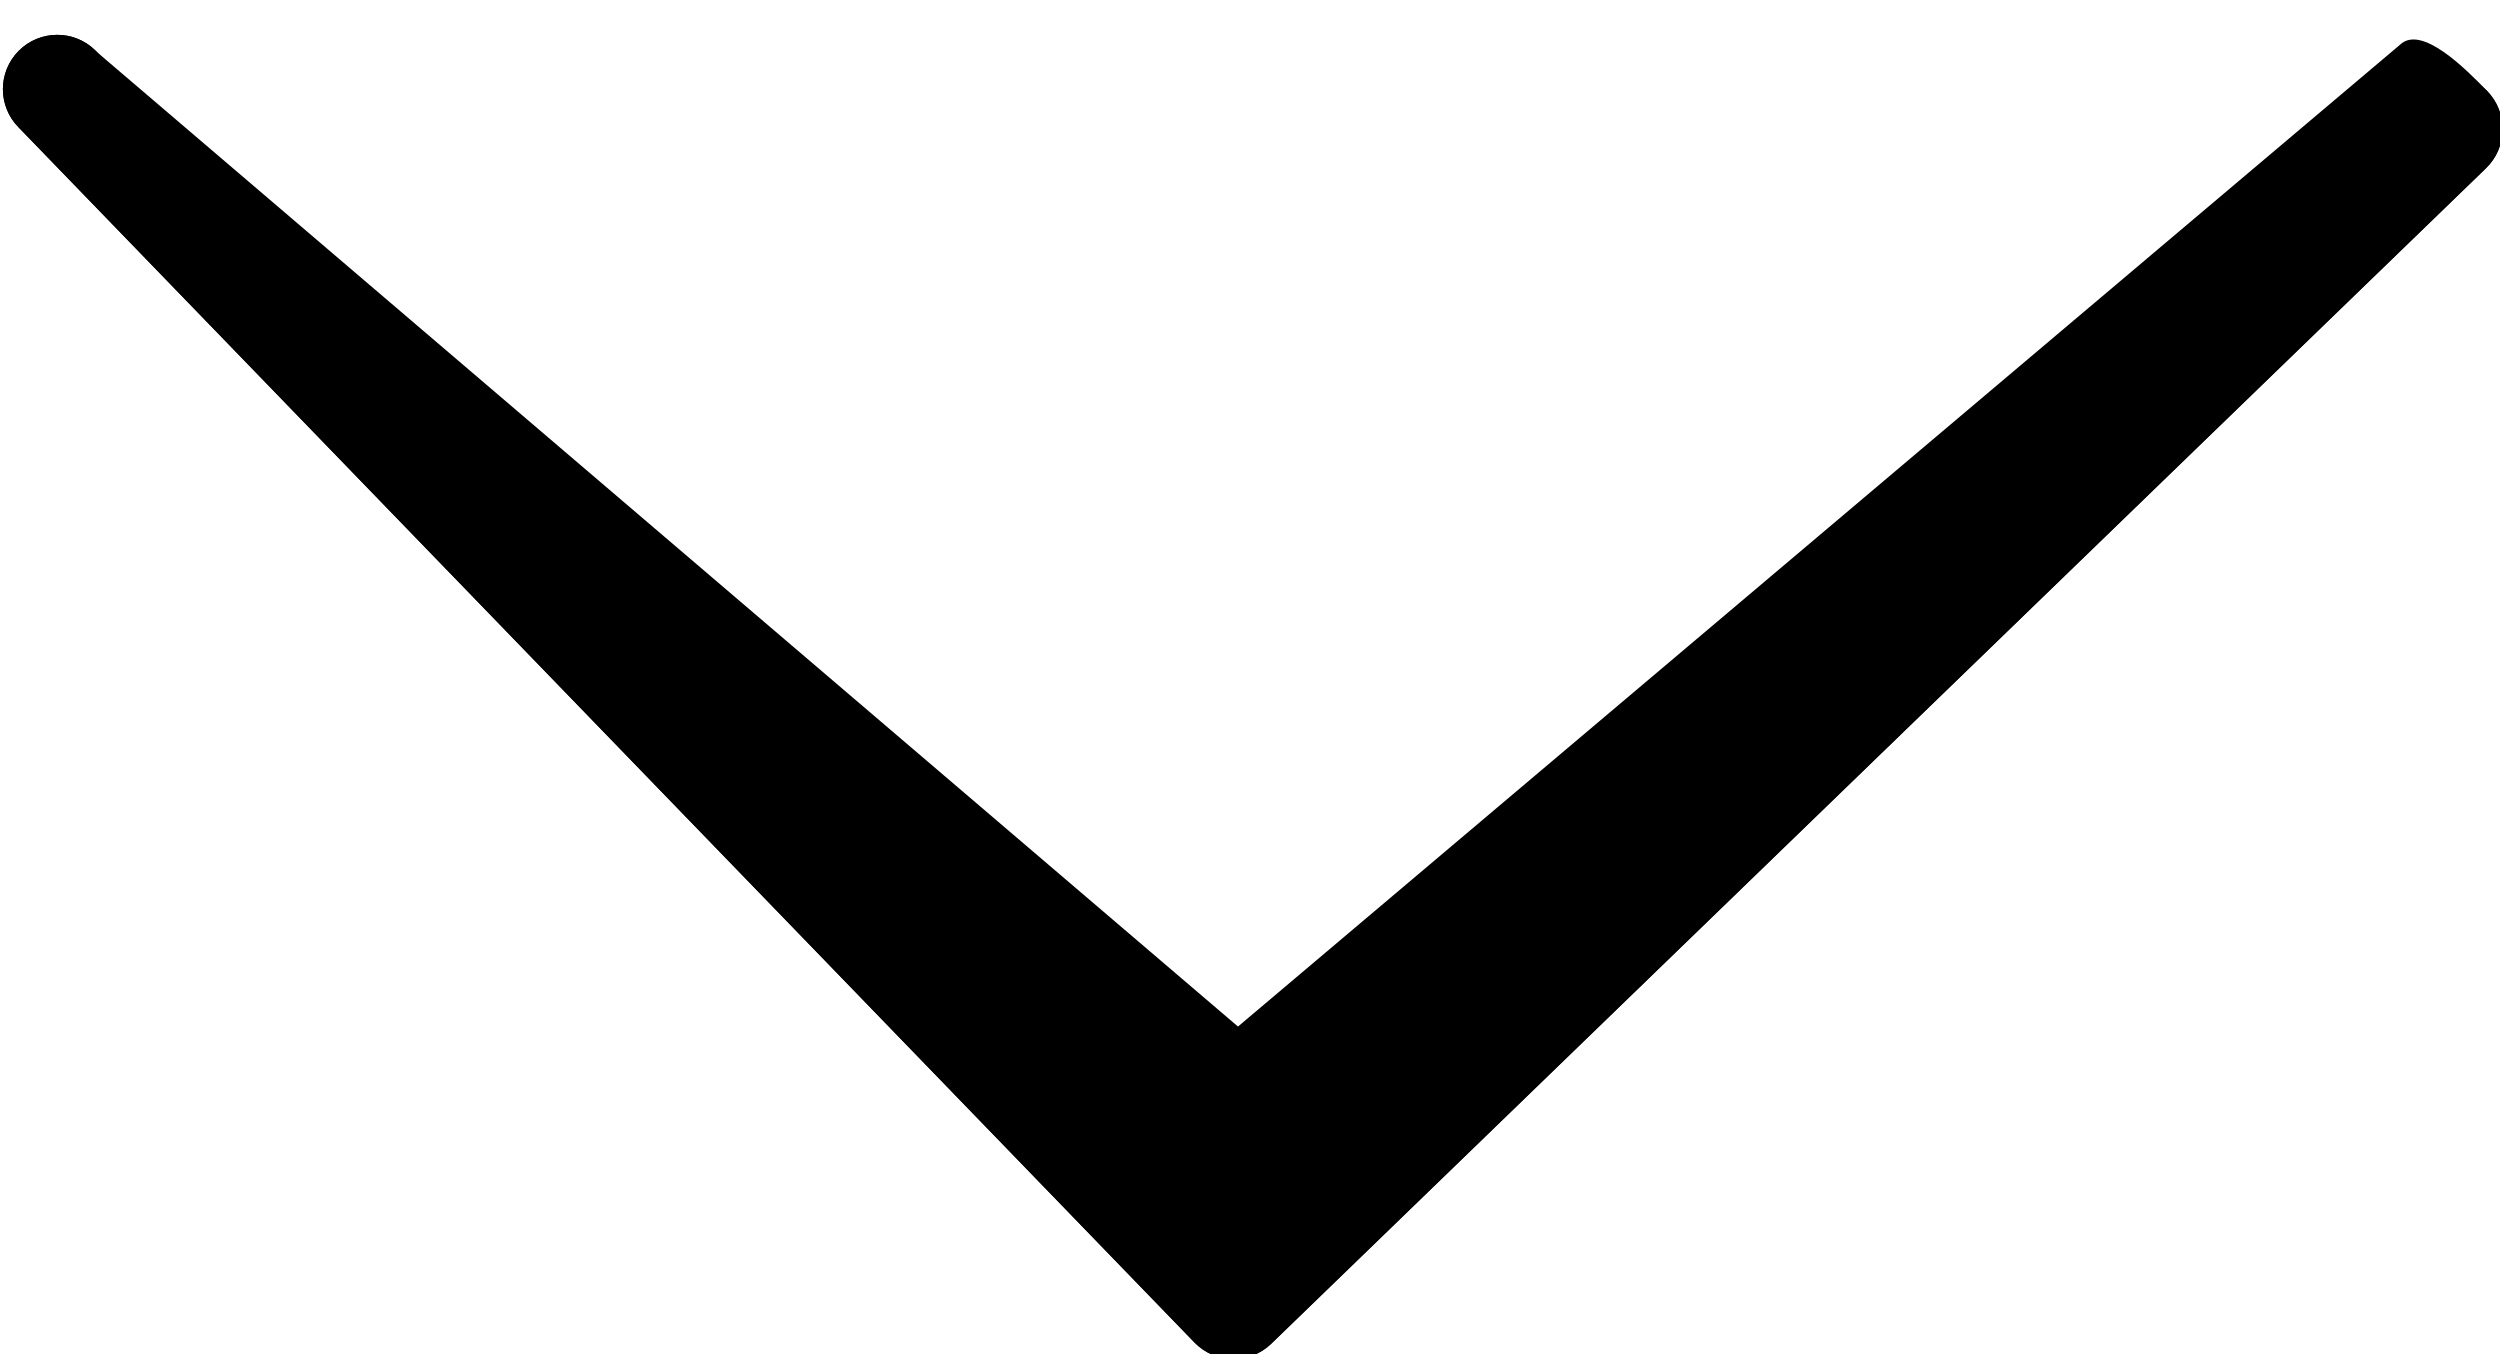
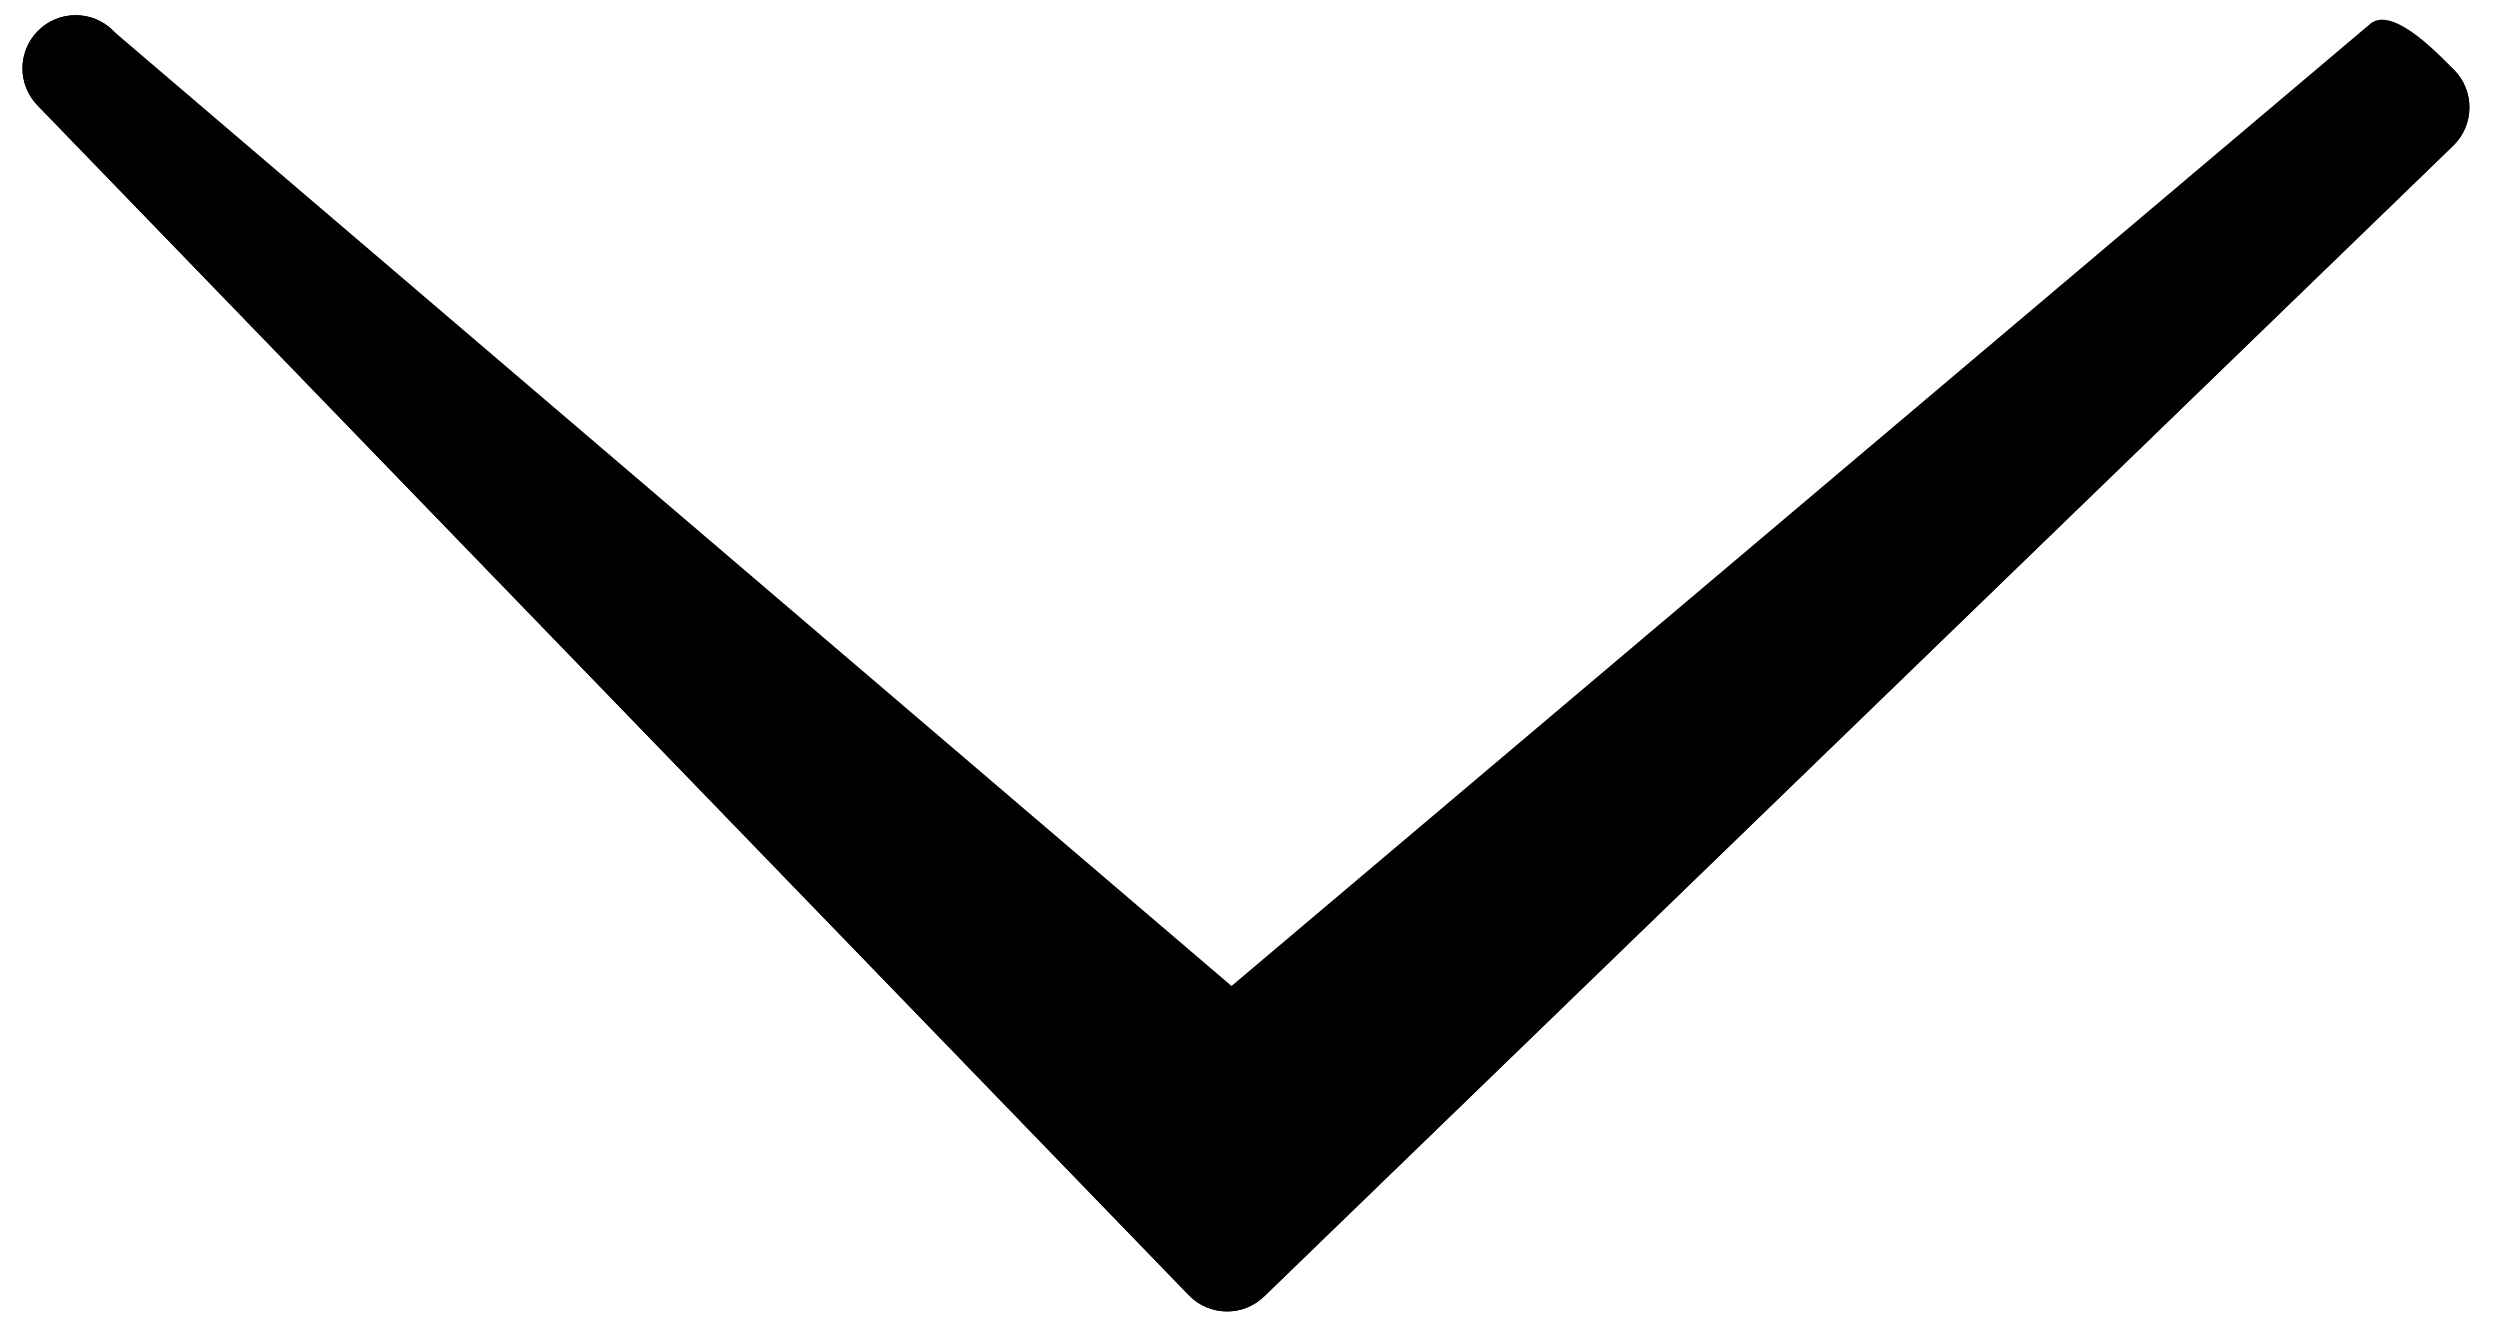
- <svg xmlns="http://www.w3.org/2000/svg" version="1.1" id="Capa_1" x="0px" y="0px" viewBox="0 0 490.787 265.787" xml:space="preserve" width="490.787" height="265.787">
+ <svg xmlns="http://www.w3.org/2000/svg" version="1.1" id="Capa_1" x="0px" y="0px" viewBox="0 0 49 26" xml:space="preserve" width="49" height="26">
  <defs id="defs39" />
-   <path style="fill:#000000" d="m 491.291,25.507 c -0.042,2.831 -1.206,5.529 -3.239,7.5 L 249.566,263.79 c -4.233,4.095 -10.984,3.984 -15.081,-0.248 L 3.702,25.056 c -4.169,-4.162 -4.175,-10.915 -0.014,-15.085 4.162,-4.169 10.915,-4.175 15.085,-0.014 0.088,0.087 0.173,0.176 0.258,0.266 L 243.035,201.527 471.139,8.799 c 4.228,-4.102 13.042,4.859 17.144,9.087 1.977,2.039 3.06,4.782 3.008,7.621 z" id="path2" />
-   <path d="m 491.291,25.507 c -0.042,2.831 -1.206,5.529 -3.239,7.5 L 249.566,263.79 c -4.233,4.095 -10.984,3.984 -15.081,-0.248 L 3.702,25.056 c -4.169,-4.162 -4.175,-10.915 -0.014,-15.085 4.162,-4.169 10.915,-4.175 15.085,-0.014 0.088,0.087 0.173,0.176 0.258,0.266 L 242.387,241.034 473.199,17.657 c 4.228,-4.102 10.981,-3.999 15.083,0.229 1.977,2.039 3.06,4.782 3.008,7.621 z" id="path4" style="fill:#000000" />
-   <g id="g6" transform="rotate(-4.555453,-2584.567,124.918)">
+   <path style="fill:#000000;stroke-width:0.098" d="m 48.4,2.122 c -0.004,0.277 -0.118,0.54 -0.317,0.733 L 24.776,25.411 c -0.414,0.4 -1.073,0.389 -1.474,-0.024 L 0.747,2.078 C 0.339,1.671 0.338,1.011 0.745,0.604 1.152,0.196 1.812,0.196 2.219,0.602 c 0.009,0.009 0.017,0.017 0.025,0.026 L 24.138,19.325 46.431,0.489 c 0.413,-0.401 1.275,0.475 1.676,0.888 0.193,0.199 0.299,0.467 0.294,0.745 z" id="path2" />
+   <path d="m 48.4,2.122 c -0.004,0.277 -0.118,0.54 -0.317,0.733 L 24.776,25.411 c -0.414,0.4 -1.073,0.389 -1.474,-0.024 L 0.747,2.078 C 0.339,1.671 0.338,1.011 0.745,0.604 1.152,0.196 1.812,0.196 2.219,0.602 c 0.009,0.009 0.017,0.017 0.025,0.026 L 24.074,23.187 46.632,1.355 c 0.413,-0.401 1.073,-0.391 1.474,0.022 0.193,0.199 0.299,0.467 0.294,0.745 z" id="path4" style="fill:#000000;stroke-width:0.098" />
+   <g id="g6" transform="rotate(-4.555453,-5615.28,6.008481)">
</g>
-   <g id="g8" transform="rotate(-4.555453,-2584.567,124.918)">
+   <g id="g8" transform="rotate(-4.555453,-5615.28,6.008481)">
</g>
-   <g id="g10" transform="rotate(-4.555453,-2584.567,124.918)">
+   <g id="g10" transform="rotate(-4.555453,-5615.28,6.008481)">
</g>
-   <g id="g12" transform="rotate(-4.555453,-2584.567,124.918)">
+   <g id="g12" transform="rotate(-4.555453,-5615.28,6.008481)">
</g>
-   <g id="g14" transform="rotate(-4.555453,-2584.567,124.918)">
+   <g id="g14" transform="rotate(-4.555453,-5615.28,6.008481)">
</g>
-   <g id="g16" transform="rotate(-4.555453,-2584.567,124.918)">
+   <g id="g16" transform="rotate(-4.555453,-5615.28,6.008481)">
</g>
-   <g id="g18" transform="rotate(-4.555453,-2584.567,124.918)">
+   <g id="g18" transform="rotate(-4.555453,-5615.28,6.008481)">
</g>
-   <g id="g20" transform="rotate(-4.555453,-2584.567,124.918)">
+   <g id="g20" transform="rotate(-4.555453,-5615.28,6.008481)">
</g>
-   <g id="g22" transform="rotate(-4.555453,-2584.567,124.918)">
+   <g id="g22" transform="rotate(-4.555453,-5615.28,6.008481)">
</g>
-   <g id="g24" transform="rotate(-4.555453,-2584.567,124.918)">
+   <g id="g24" transform="rotate(-4.555453,-5615.28,6.008481)">
</g>
-   <g id="g26" transform="rotate(-4.555453,-2584.567,124.918)">
+   <g id="g26" transform="rotate(-4.555453,-5615.28,6.008481)">
</g>
-   <g id="g28" transform="rotate(-4.555453,-2584.567,124.918)">
+   <g id="g28" transform="rotate(-4.555453,-5615.28,6.008481)">
</g>
-   <g id="g30" transform="rotate(-4.555453,-2584.567,124.918)">
+   <g id="g30" transform="rotate(-4.555453,-5615.28,6.008481)">
</g>
-   <g id="g32" transform="rotate(-4.555453,-2584.567,124.918)">
+   <g id="g32" transform="rotate(-4.555453,-5615.28,6.008481)">
</g>
-   <g id="g34" transform="rotate(-4.555453,-2584.567,124.918)">
+   <g id="g34" transform="rotate(-4.555453,-5615.28,6.008481)">
</g>
</svg>
